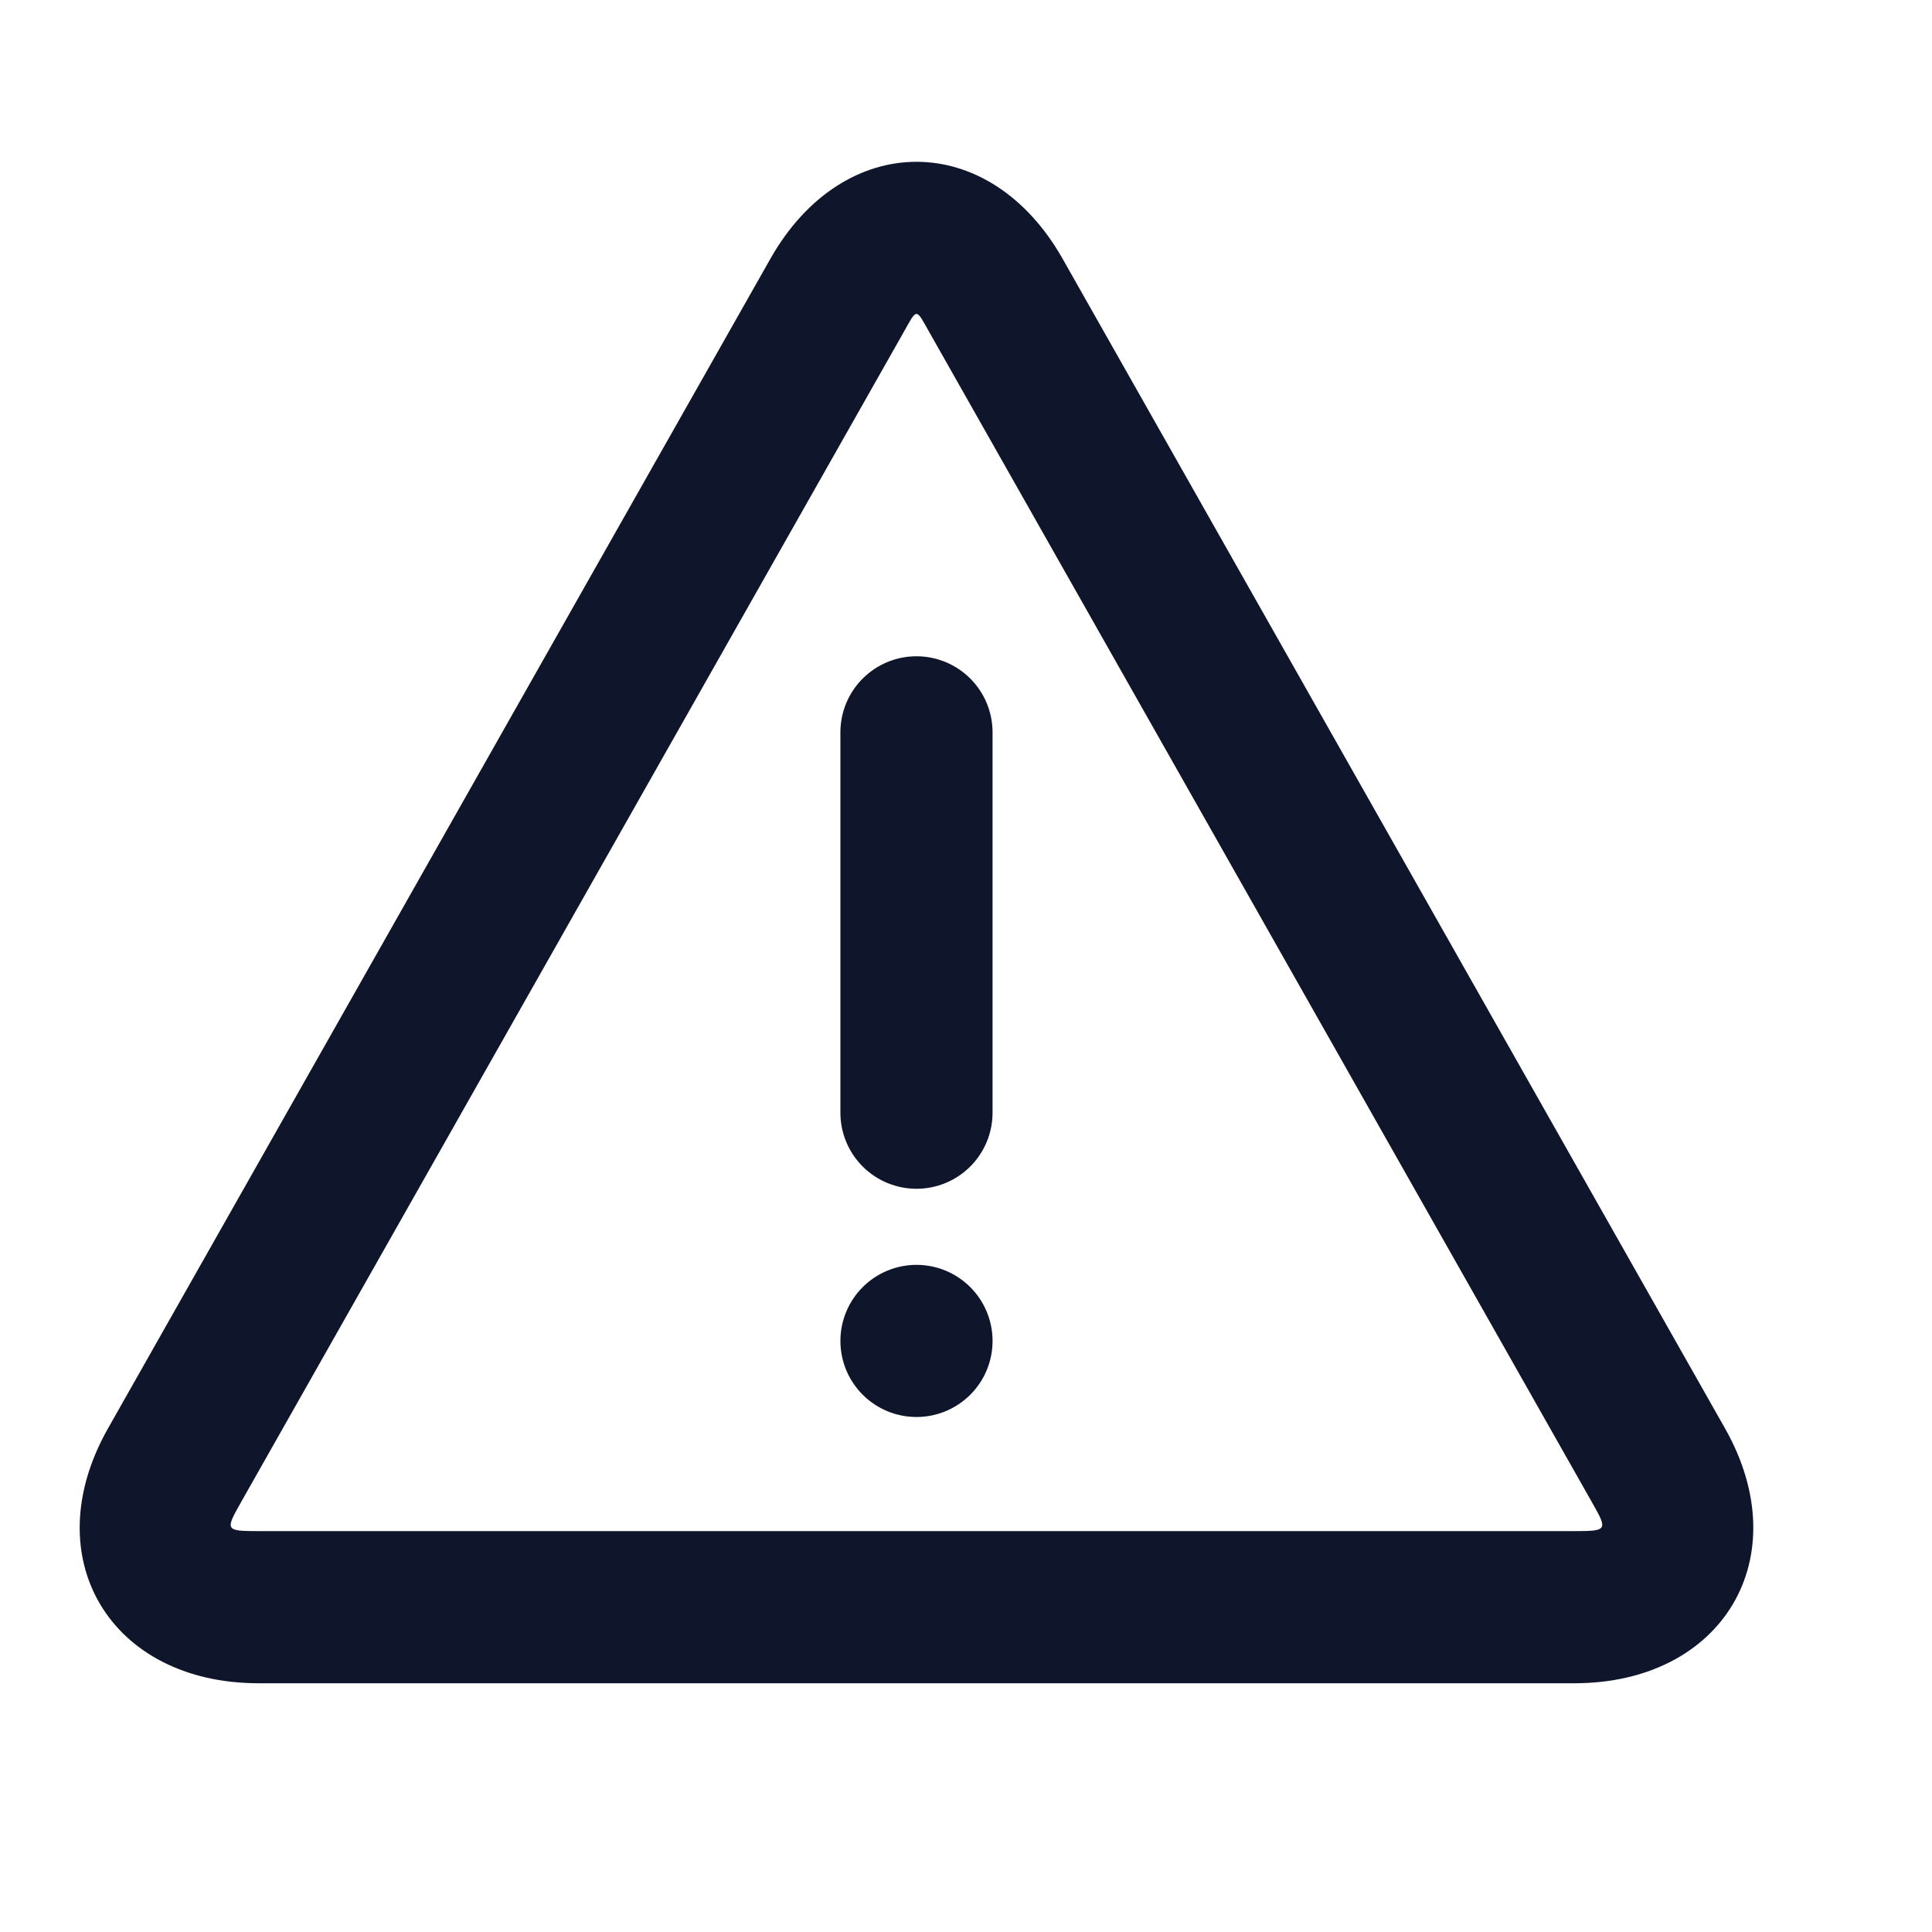
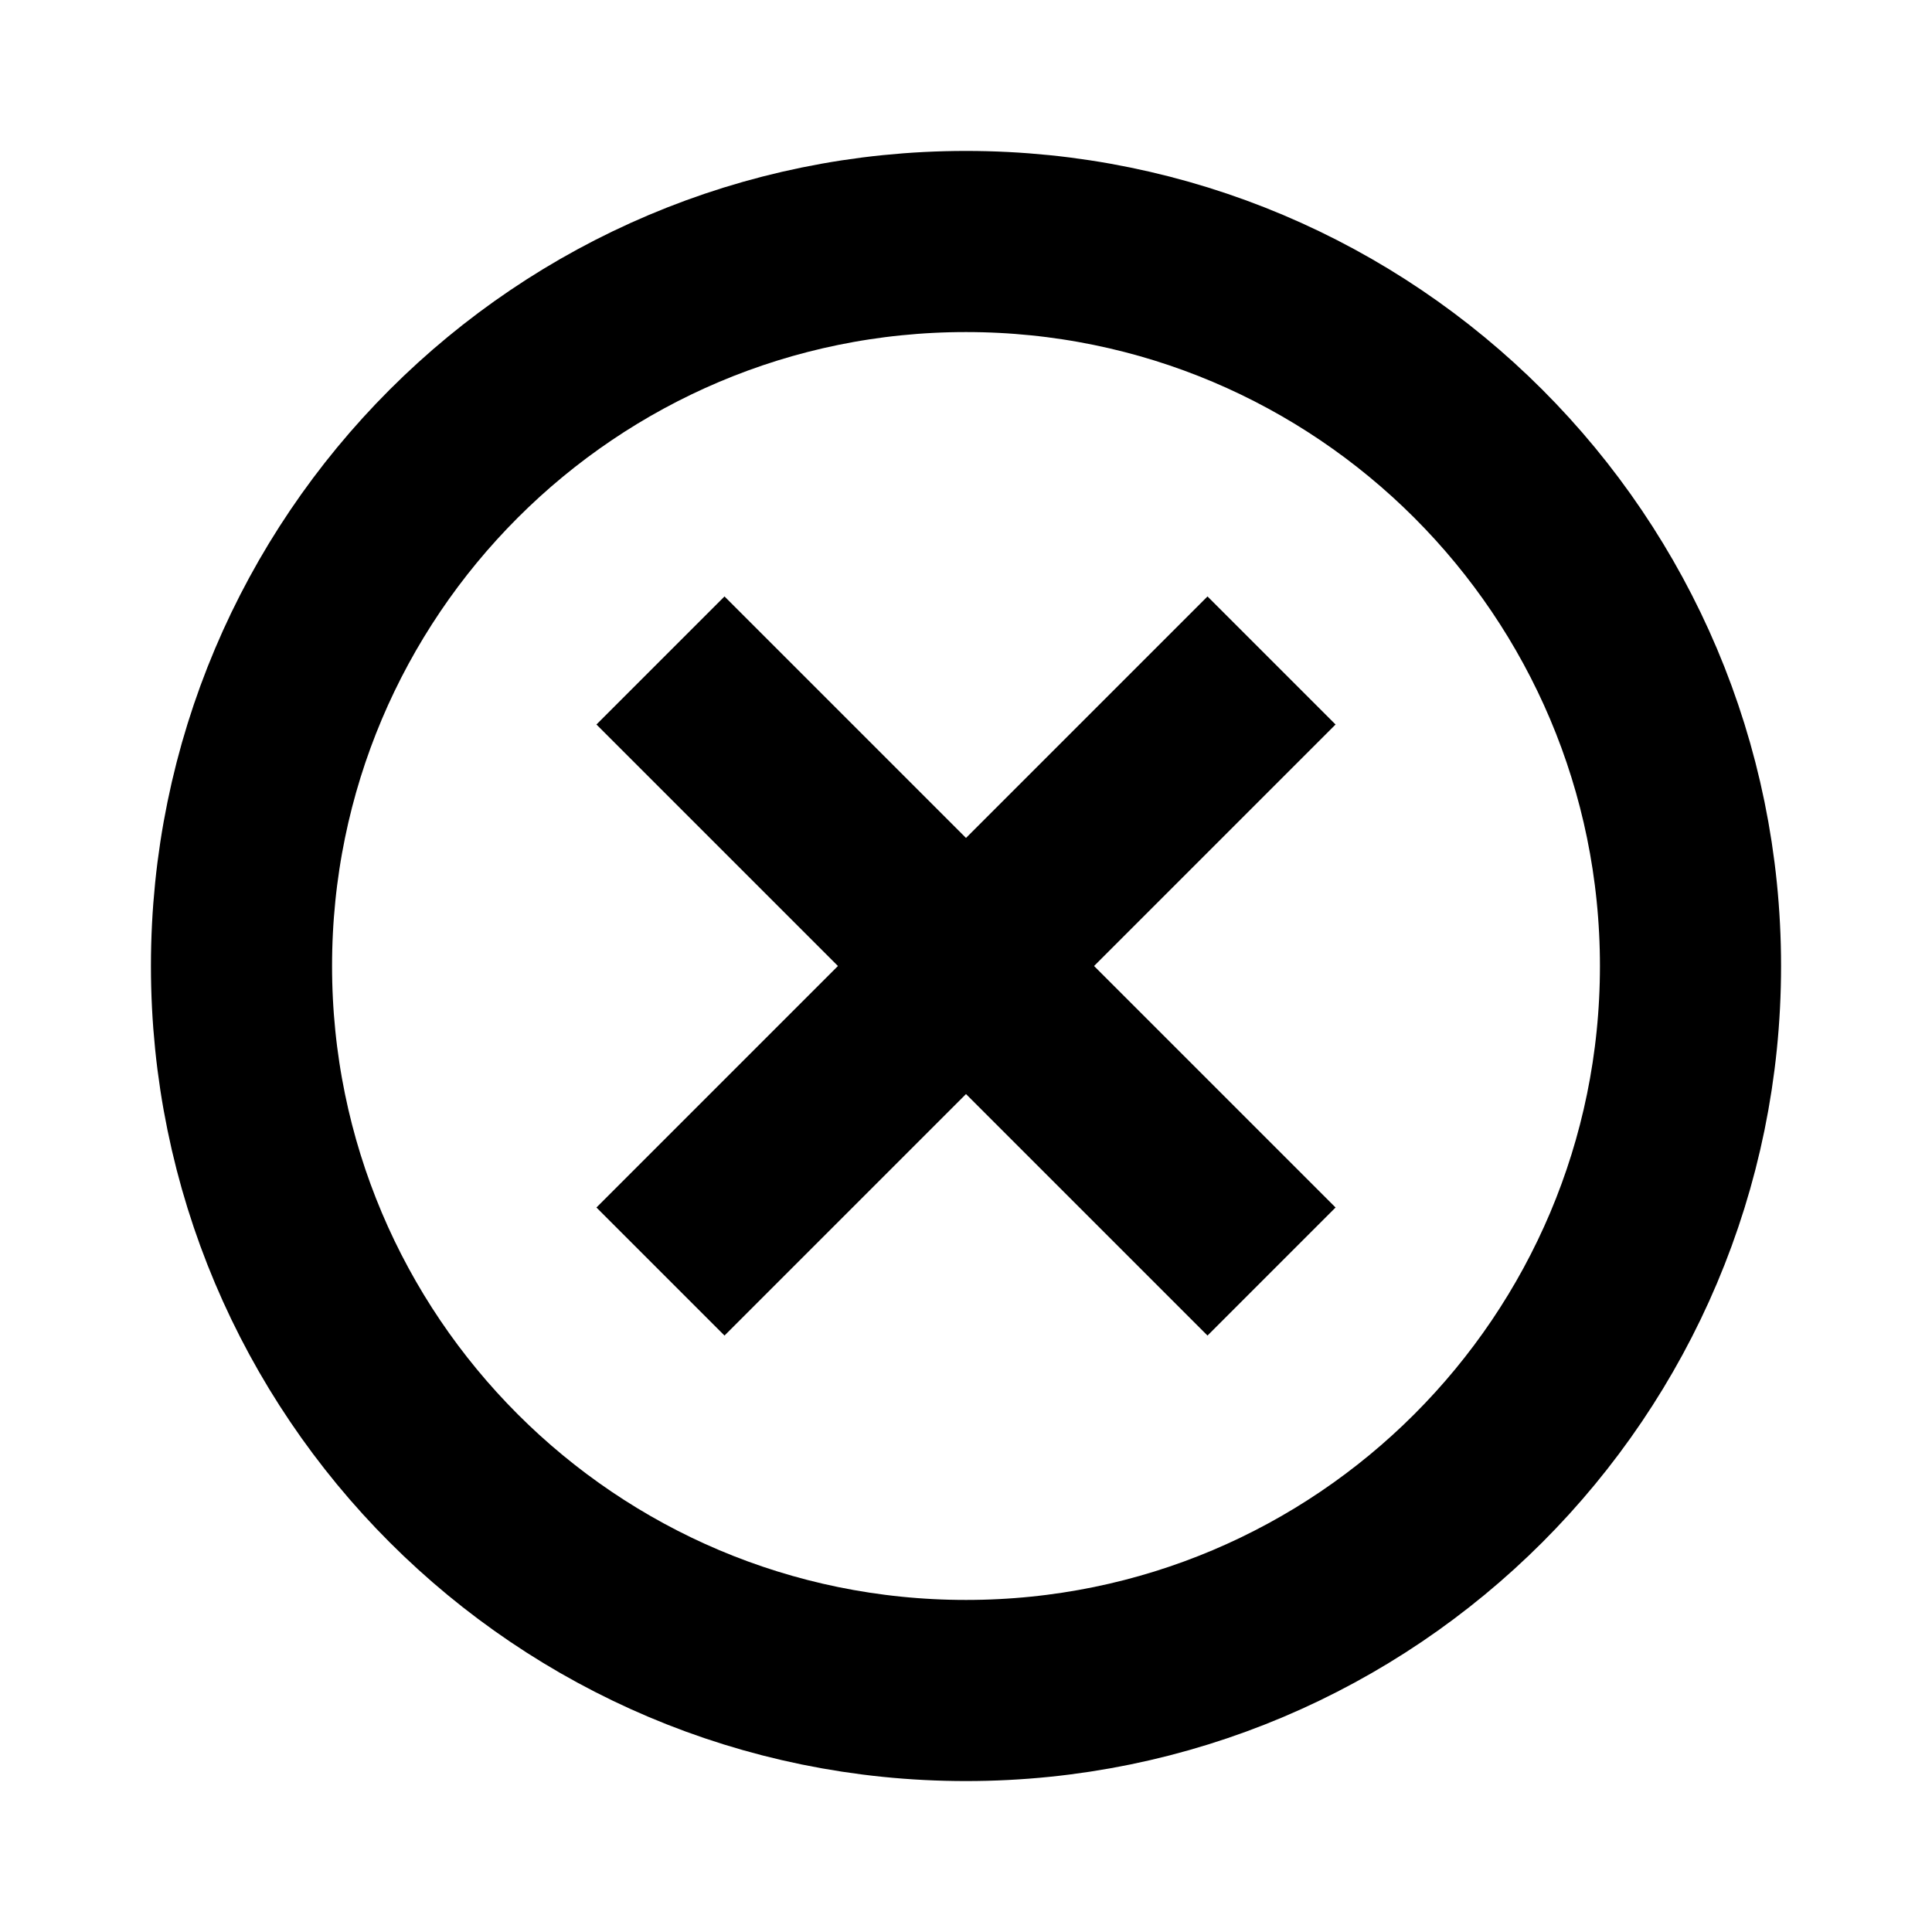
- <svg xmlns="http://www.w3.org/2000/svg" width="800" height="800" viewBox="0 0 800 800" fill="none">
-   <path d="M99.515 622.549C93.214 633.653 93.435 634 107.075 634H651.912C665.537 634 665.757 633.622 659.473 622.549L385.196 138.236C378.99 127.258 379.998 127.258 373.792 138.236L99.515 622.534V622.549ZM440.01 107.161L714.303 591.475C744.577 644.978 713.373 697 651.912 697H107.075C45.567 697 14.442 644.946 44.7 591.506L318.977 107.192C349.314 53.595 409.705 53.611 440.026 107.192L440.01 107.161ZM379.494 586.75C383.631 586.75 387.728 585.936 391.551 584.353C395.373 582.77 398.847 580.45 401.773 577.525C404.698 574.6 407.019 571.127 408.603 567.305C410.186 563.483 411.001 559.387 411.001 555.25C411.001 551.112 410.186 547.016 408.603 543.194C407.019 539.372 404.698 535.899 401.773 532.974C398.847 530.049 395.373 527.729 391.551 526.146C387.728 524.563 383.631 523.749 379.494 523.749C371.14 523.751 363.128 527.07 357.221 532.977C351.314 538.885 347.996 546.896 347.996 555.25C347.996 563.603 351.314 571.614 357.221 577.522C363.128 583.429 371.14 586.748 379.494 586.75ZM347.991 303.249V460.749C347.991 469.104 351.31 477.116 357.218 483.023C363.126 488.931 371.139 492.249 379.494 492.249C387.849 492.249 395.862 488.931 401.769 483.023C407.677 477.116 410.996 469.104 410.996 460.749V303.249C410.996 294.894 407.677 286.882 401.769 280.975C395.862 275.067 387.849 271.749 379.494 271.749C371.139 271.749 363.126 275.067 357.218 280.975C351.31 286.882 347.991 294.894 347.991 303.249Z" fill="#0F162B" />
+ <svg xmlns="http://www.w3.org/2000/svg" width="16" height="16" fill="none" stroke="currentColor" stroke-width="1.5" stroke-linecap="square">
+   <circle cx="8" cy="8" r="6" />
+   <path d="M6 6l4 4M10 6l-4 4" />
</svg>
